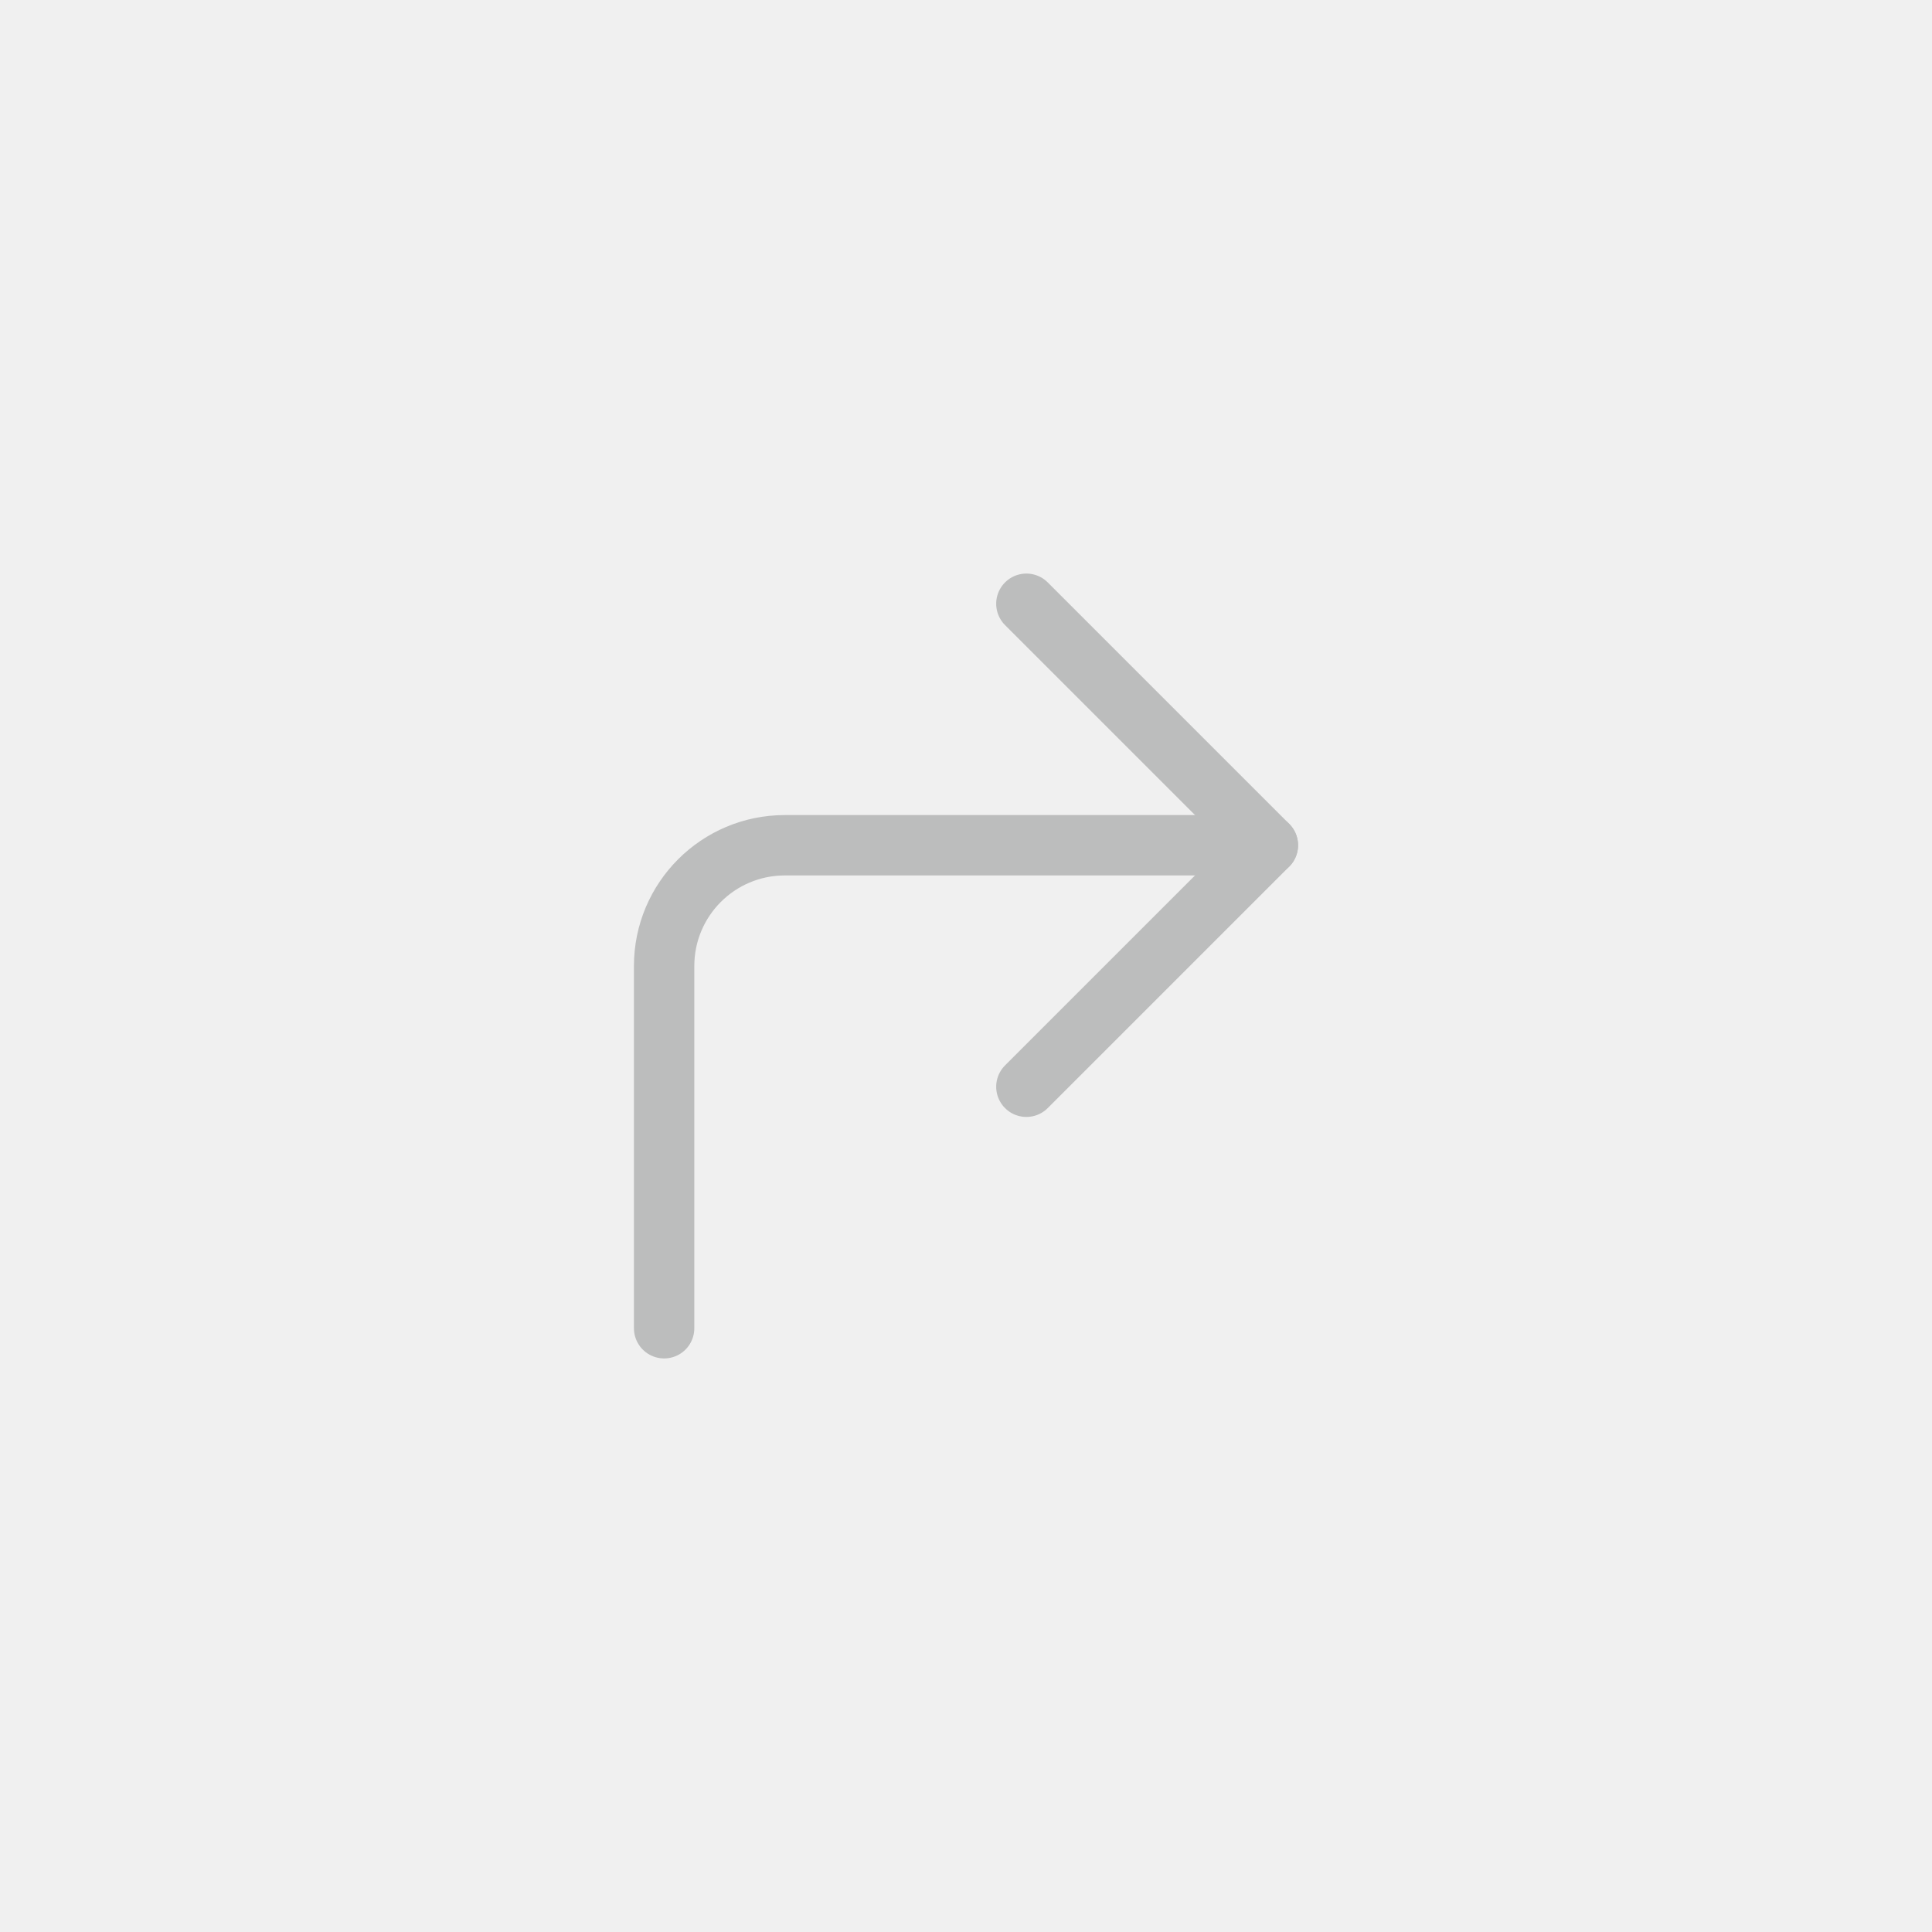
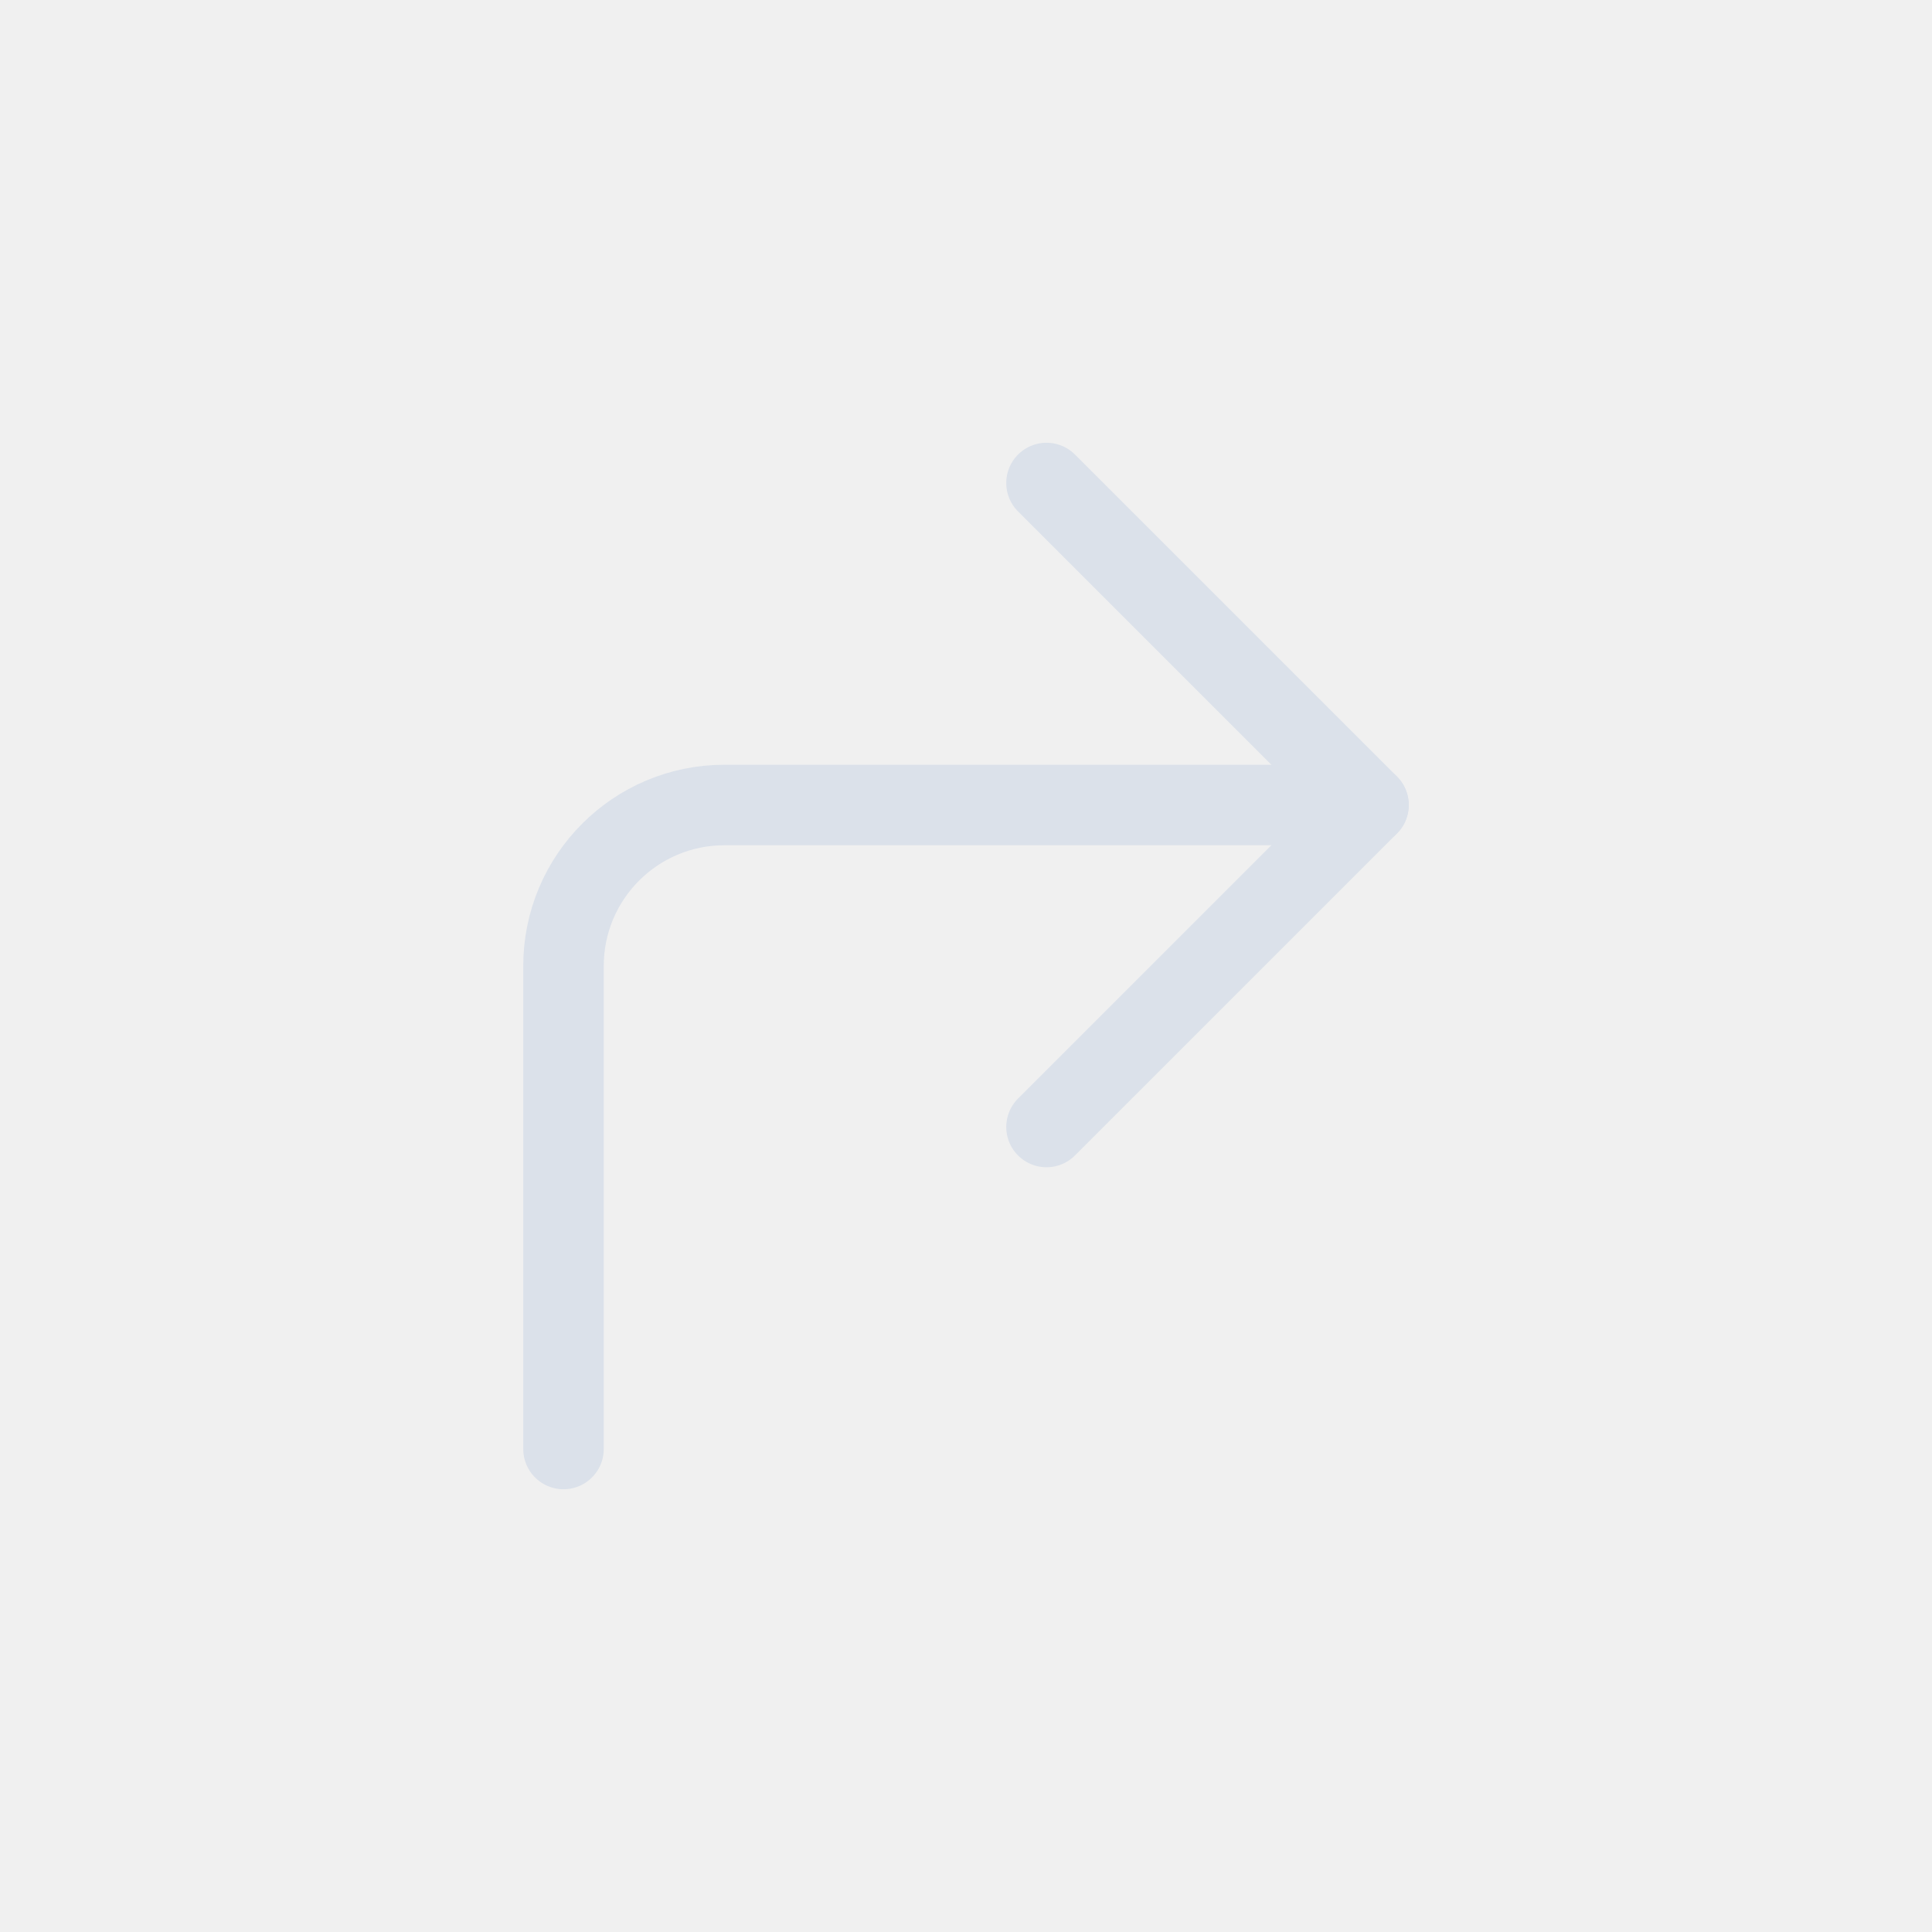
- <svg xmlns="http://www.w3.org/2000/svg" width="32px" height="32px" viewBox="0 0 32 32" version="1.1">
-   <g id="页面-4" stroke="none" stroke-width="1" fill="none" fill-rule="evenodd">
-     <g id="Whiteboard-Guidelines" transform="translate(-144, -374)">
-       <g id="redo-disabled" transform="translate(144, 374)">
-         <rect id="矩形备份-21" fill="#FFFFFF" opacity="0.01" x="0" y="0" width="32" height="32" />
-         <polyline id="路径-11备份-5" stroke="#BCBDBD" stroke-linecap="round" stroke-linejoin="round" transform="translate(19, 14) scale(-1, 1) rotate(-360) translate(-19, -14) " points="21 18 19 16 17 14 19 12 21 10" />
-         <path d="M11,14 L19,14 C20.105,14 21,14.895 21,16 L21,22 L21,22" id="路径-7" stroke="#BCBDBD" stroke-linecap="round" stroke-linejoin="round" transform="translate(16, 18) scale(-1, 1) translate(-16, -18) " />
-       </g>
+ <svg xmlns="http://www.w3.org/2000/svg" width="24px" height="24px" viewBox="0 0 24 24" version="1.1">
+   <g id="页面-1" stroke="none" stroke-width="1" fill="none" fill-rule="evenodd" stroke-linecap="round" stroke-linejoin="round">
+     <g id="切图" transform="translate(-128, -116)" stroke="#DBE1EA">
+       <polyline id="路径-11备份-5" transform="translate(143, 126) scale(-1, 1) rotate(-360) translate(-143, -126) " points="145 130 143 128 141 126 143 124 145 122" />
+       <path d="M135,126 L143,126 C144.105,126 145,126.895 145,128 L145,134 L145,134" id="路径-7" transform="translate(140, 130) scale(-1, 1) translate(-140, -130) " />
    </g>
  </g>
</svg>
